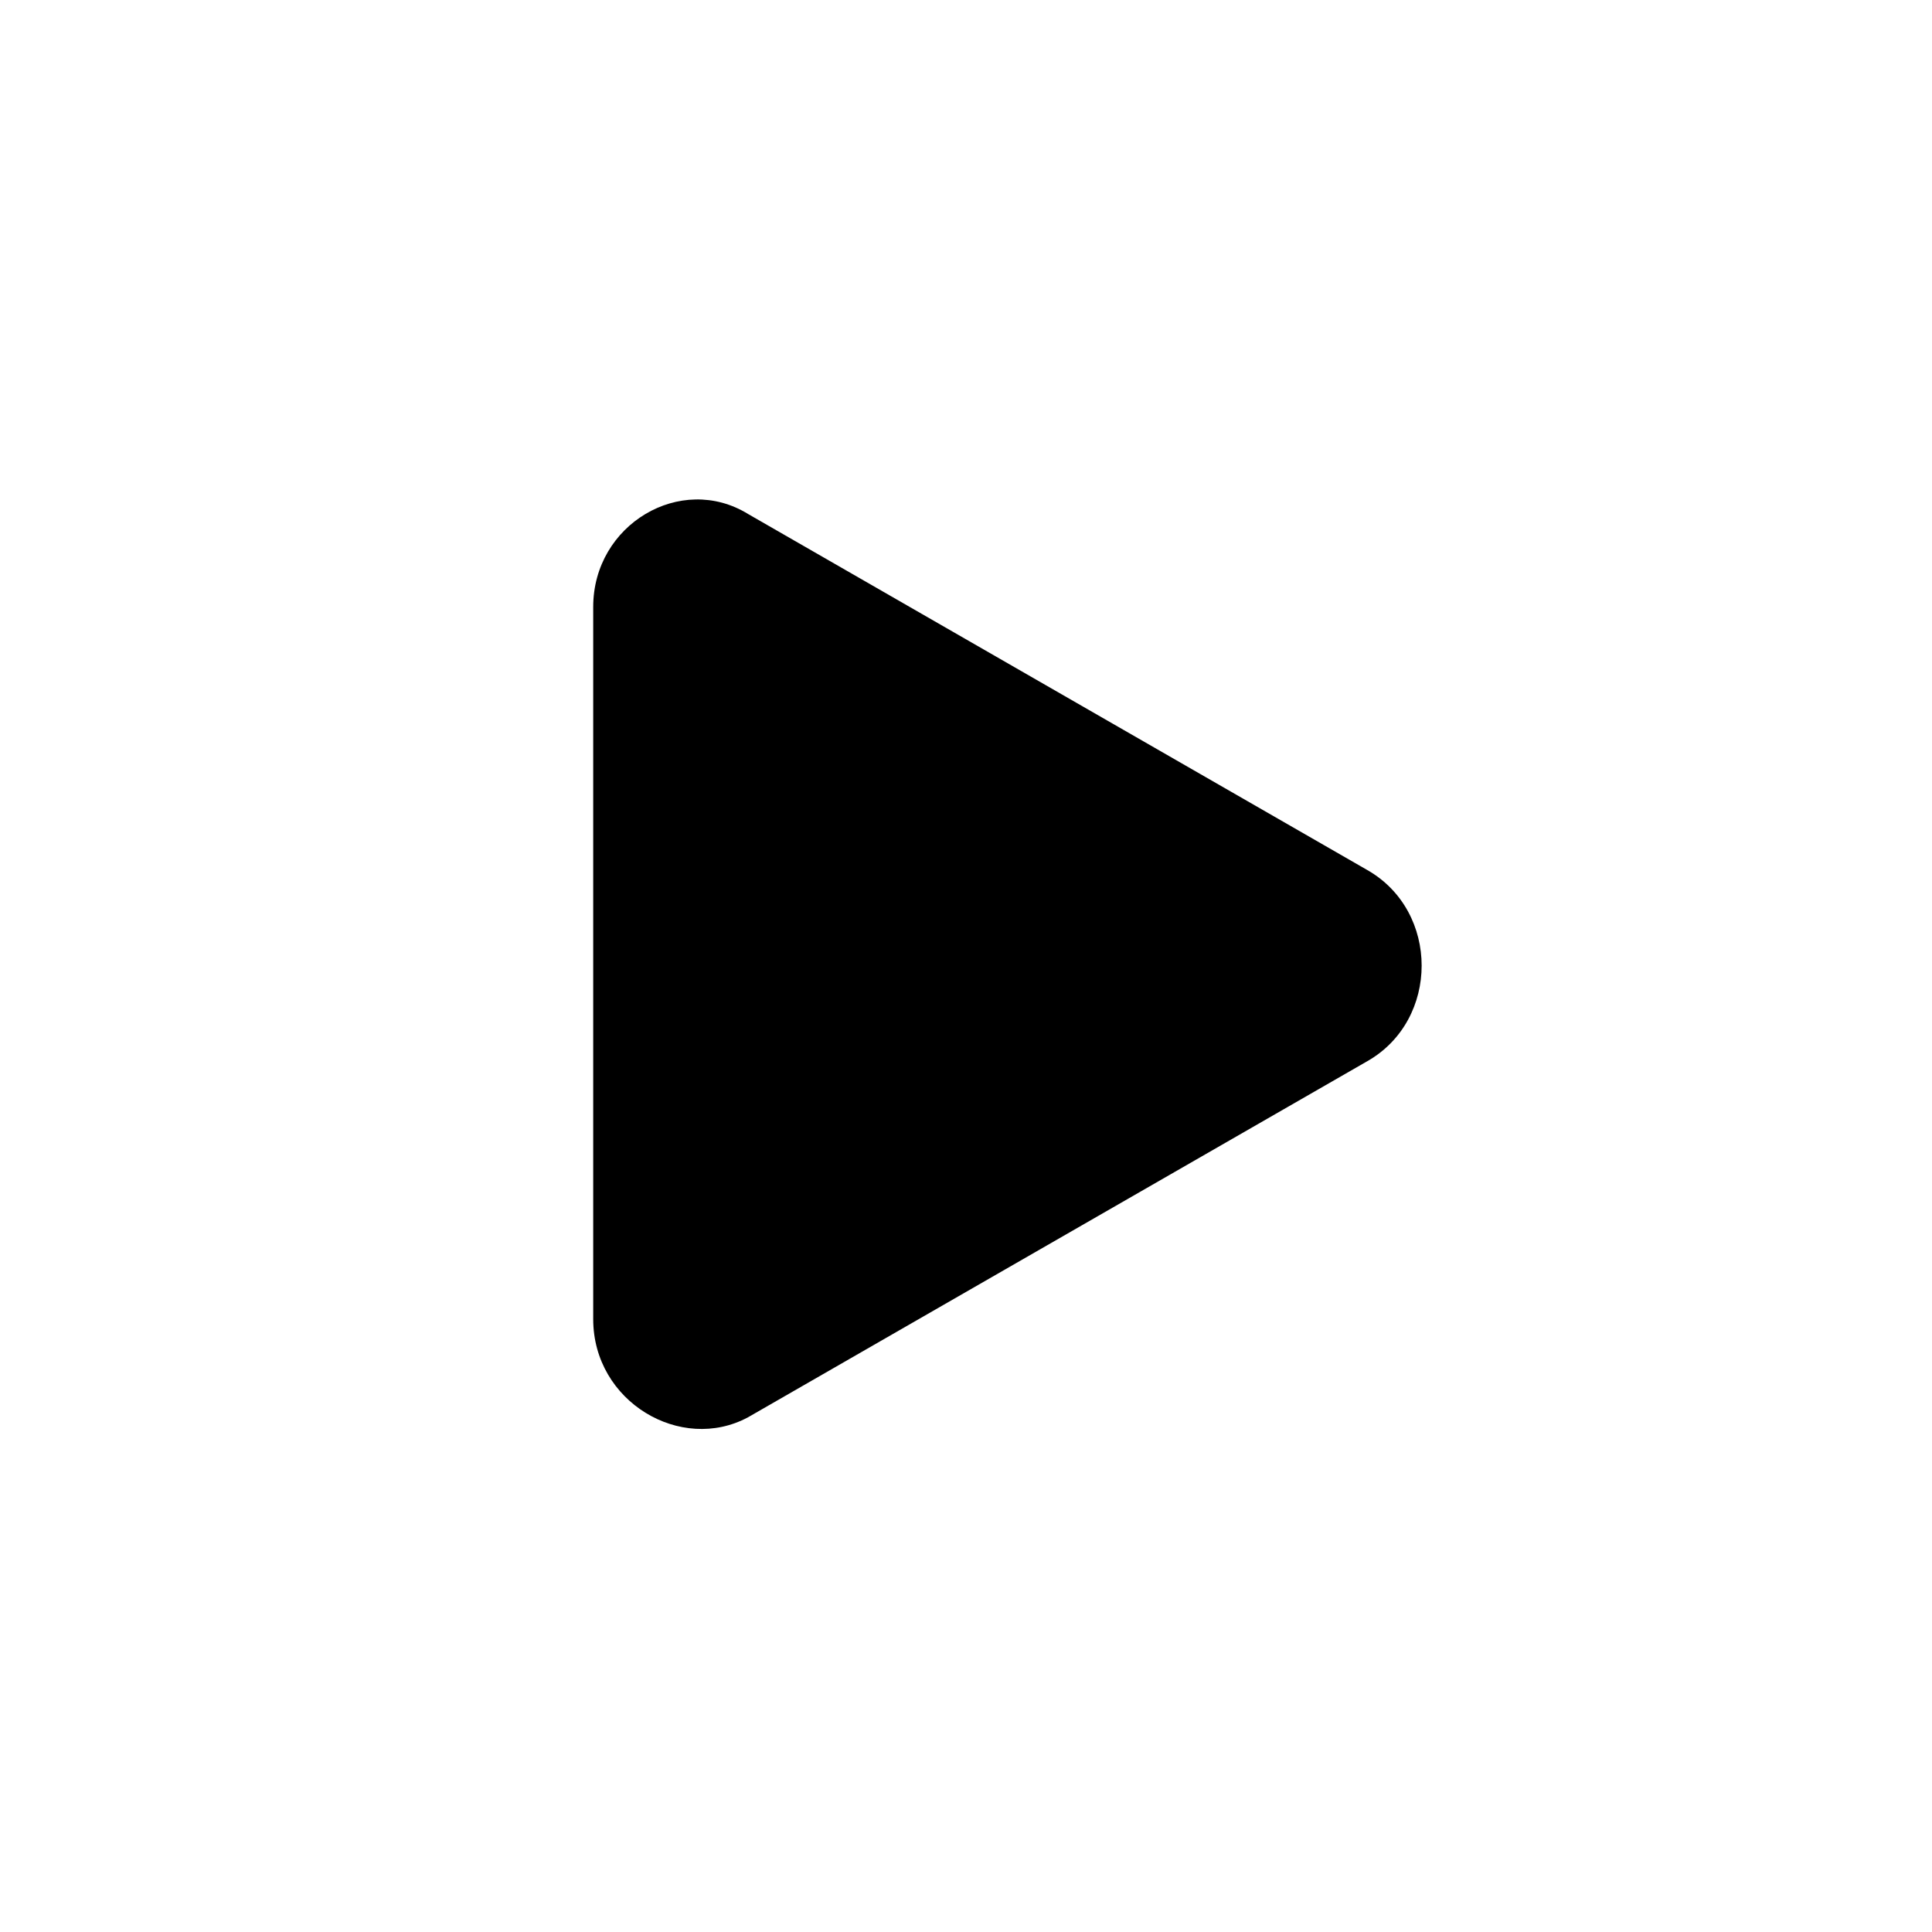
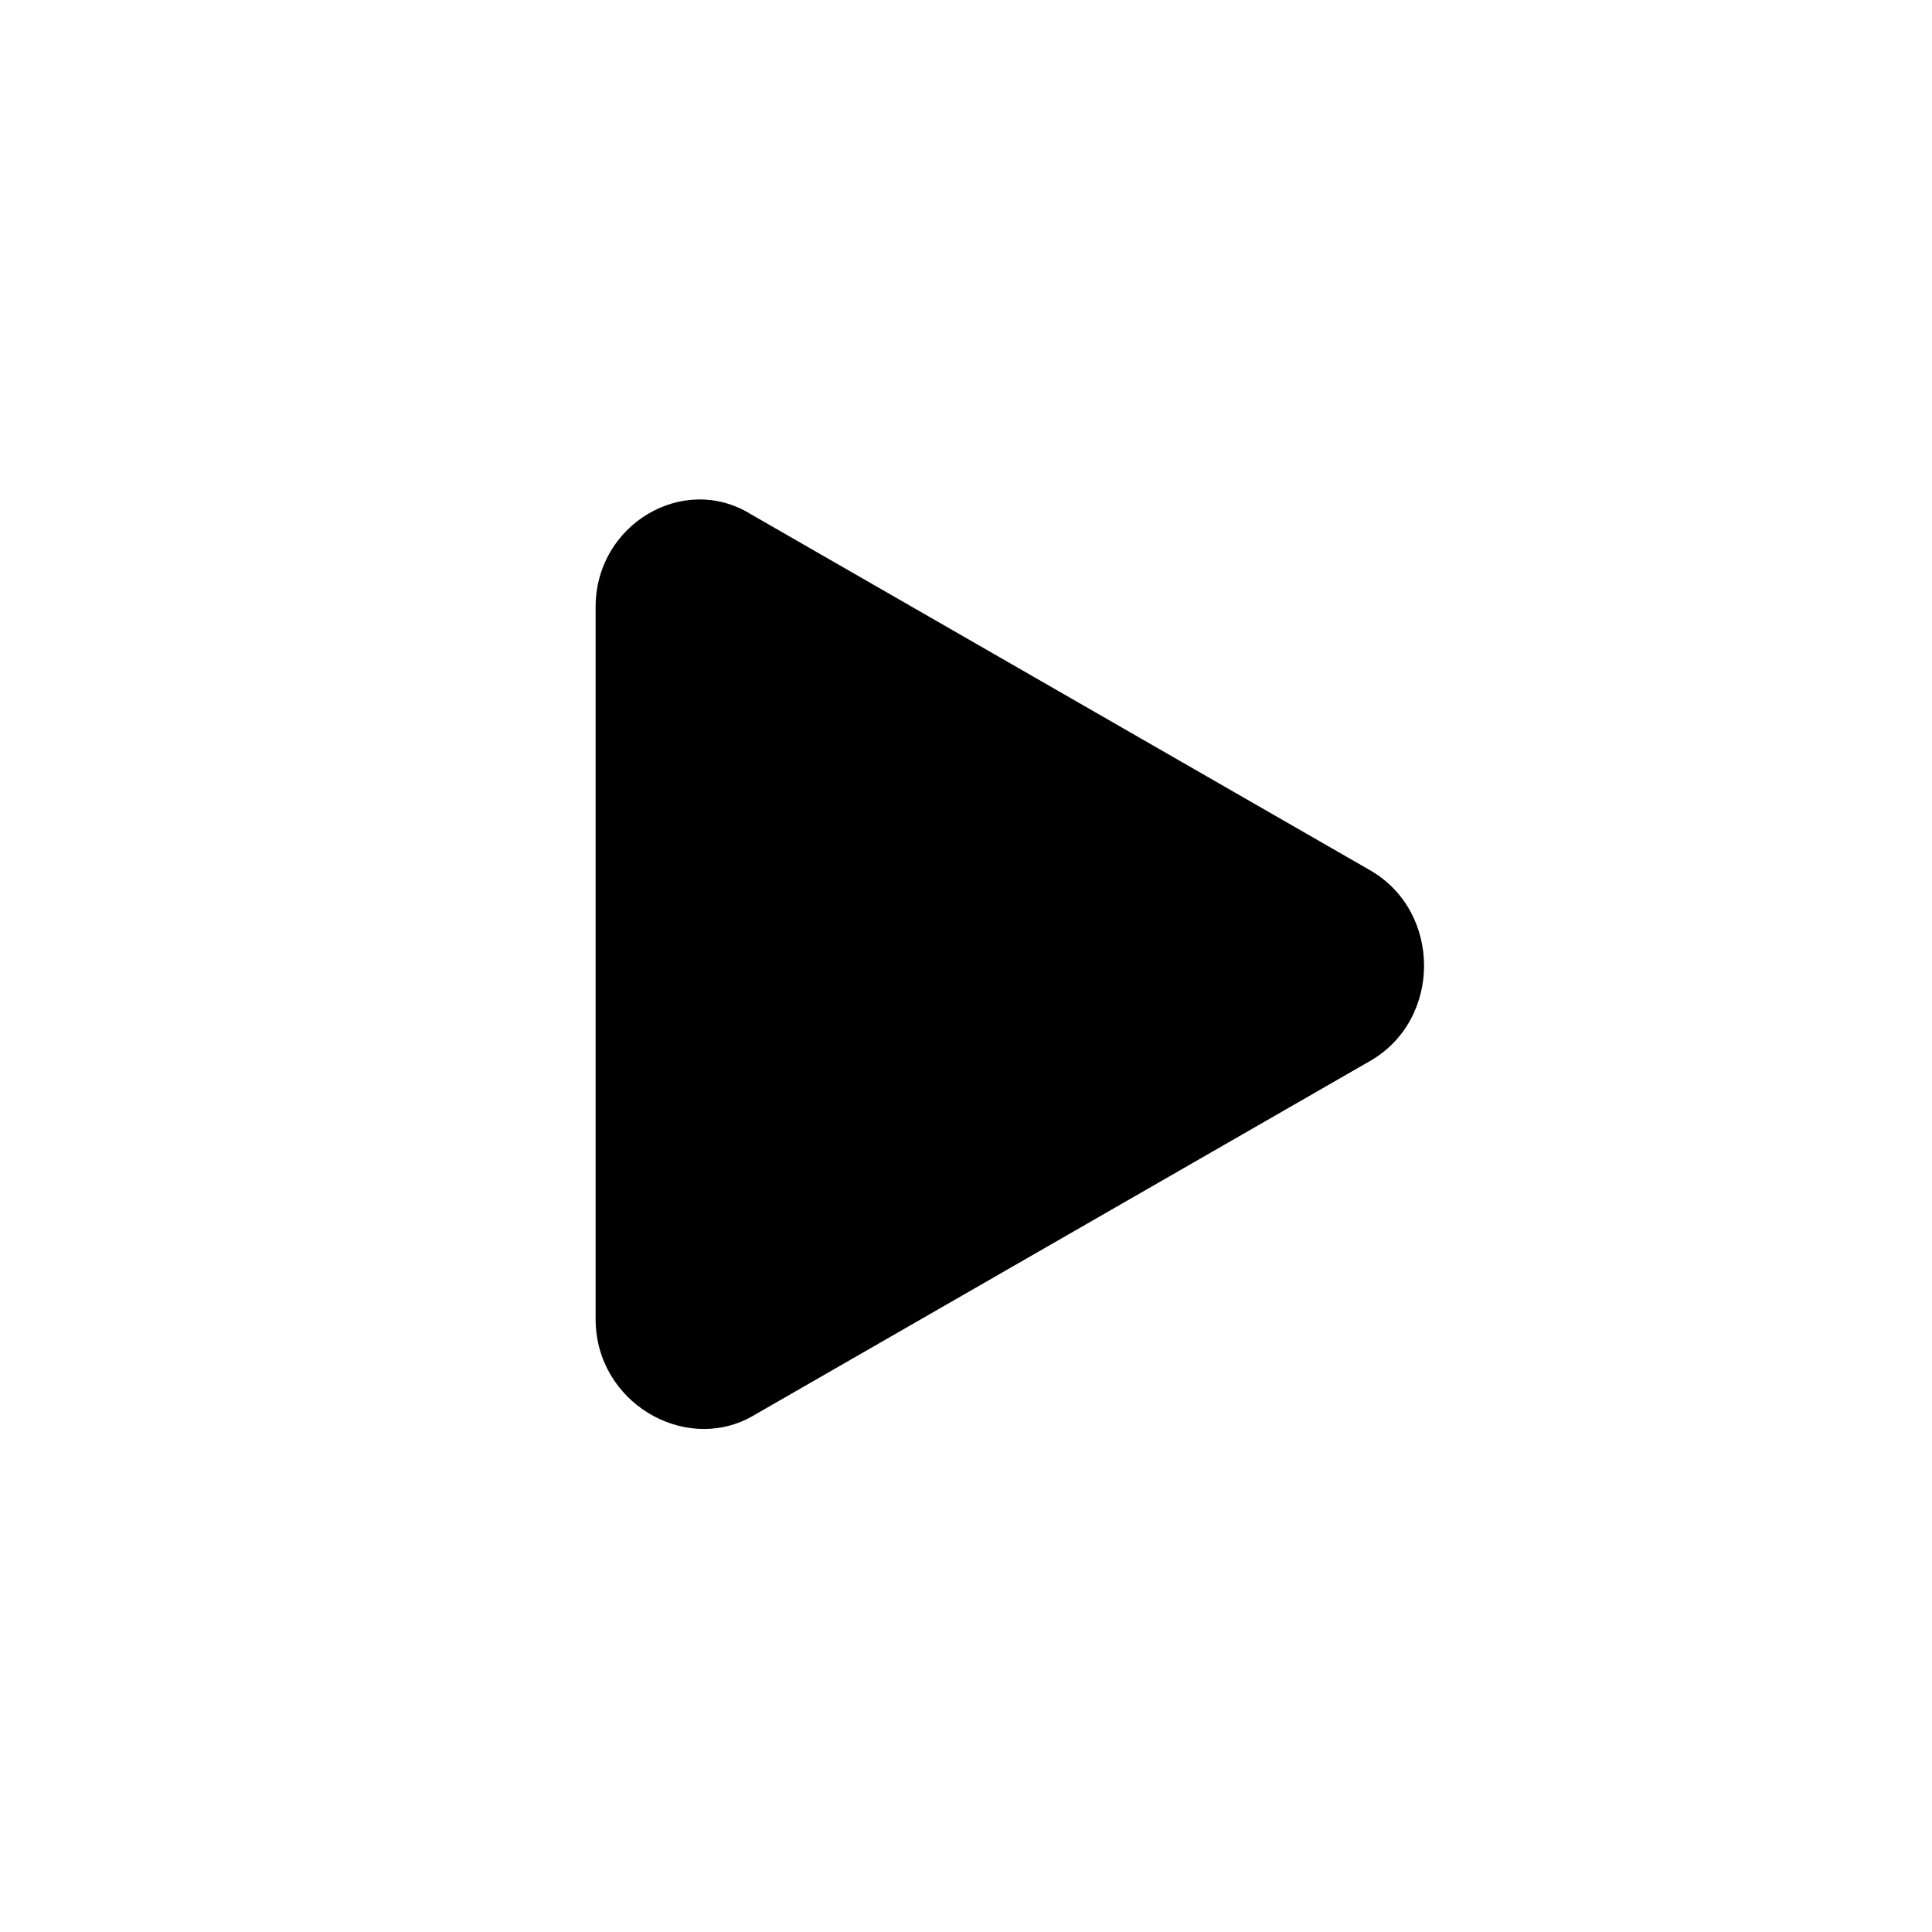
<svg xmlns="http://www.w3.org/2000/svg" width="100%" height="100%" viewBox="0 0 81 81" version="1.1" xml:space="preserve" style="fill-rule:evenodd;clip-rule:evenodd;stroke-linejoin:round;stroke-miterlimit:2;">
  <g transform="matrix(1,0,0,1,-360,-182)">
-     <g id="audio" transform="matrix(0.0520833,0,0,0.0390625,360.237,182.425)">
+     <g id="audio" transform="matrix(0.0520833,0,0,0.0390625,360.338,182.425)">
      <rect x="0" y="0" width="1536" height="2048" style="fill:none;" />
      <g id="play" transform="matrix(41.5493,0,0,55.3991,310.925,357.956)">
        <g id="icons">
          <path id="play1" d="M3.9,18.9L3.9,5.1C3.9,3.5 5.6,2.5 6.9,3.3L18.9,10.2C20.3,11 20.3,13.1 18.9,13.9L6.9,20.8C5.6,21.5 3.9,20.5 3.9,18.9Z" style="fill-rule:nonzero;" />
        </g>
      </g>
    </g>
  </g>
</svg>
